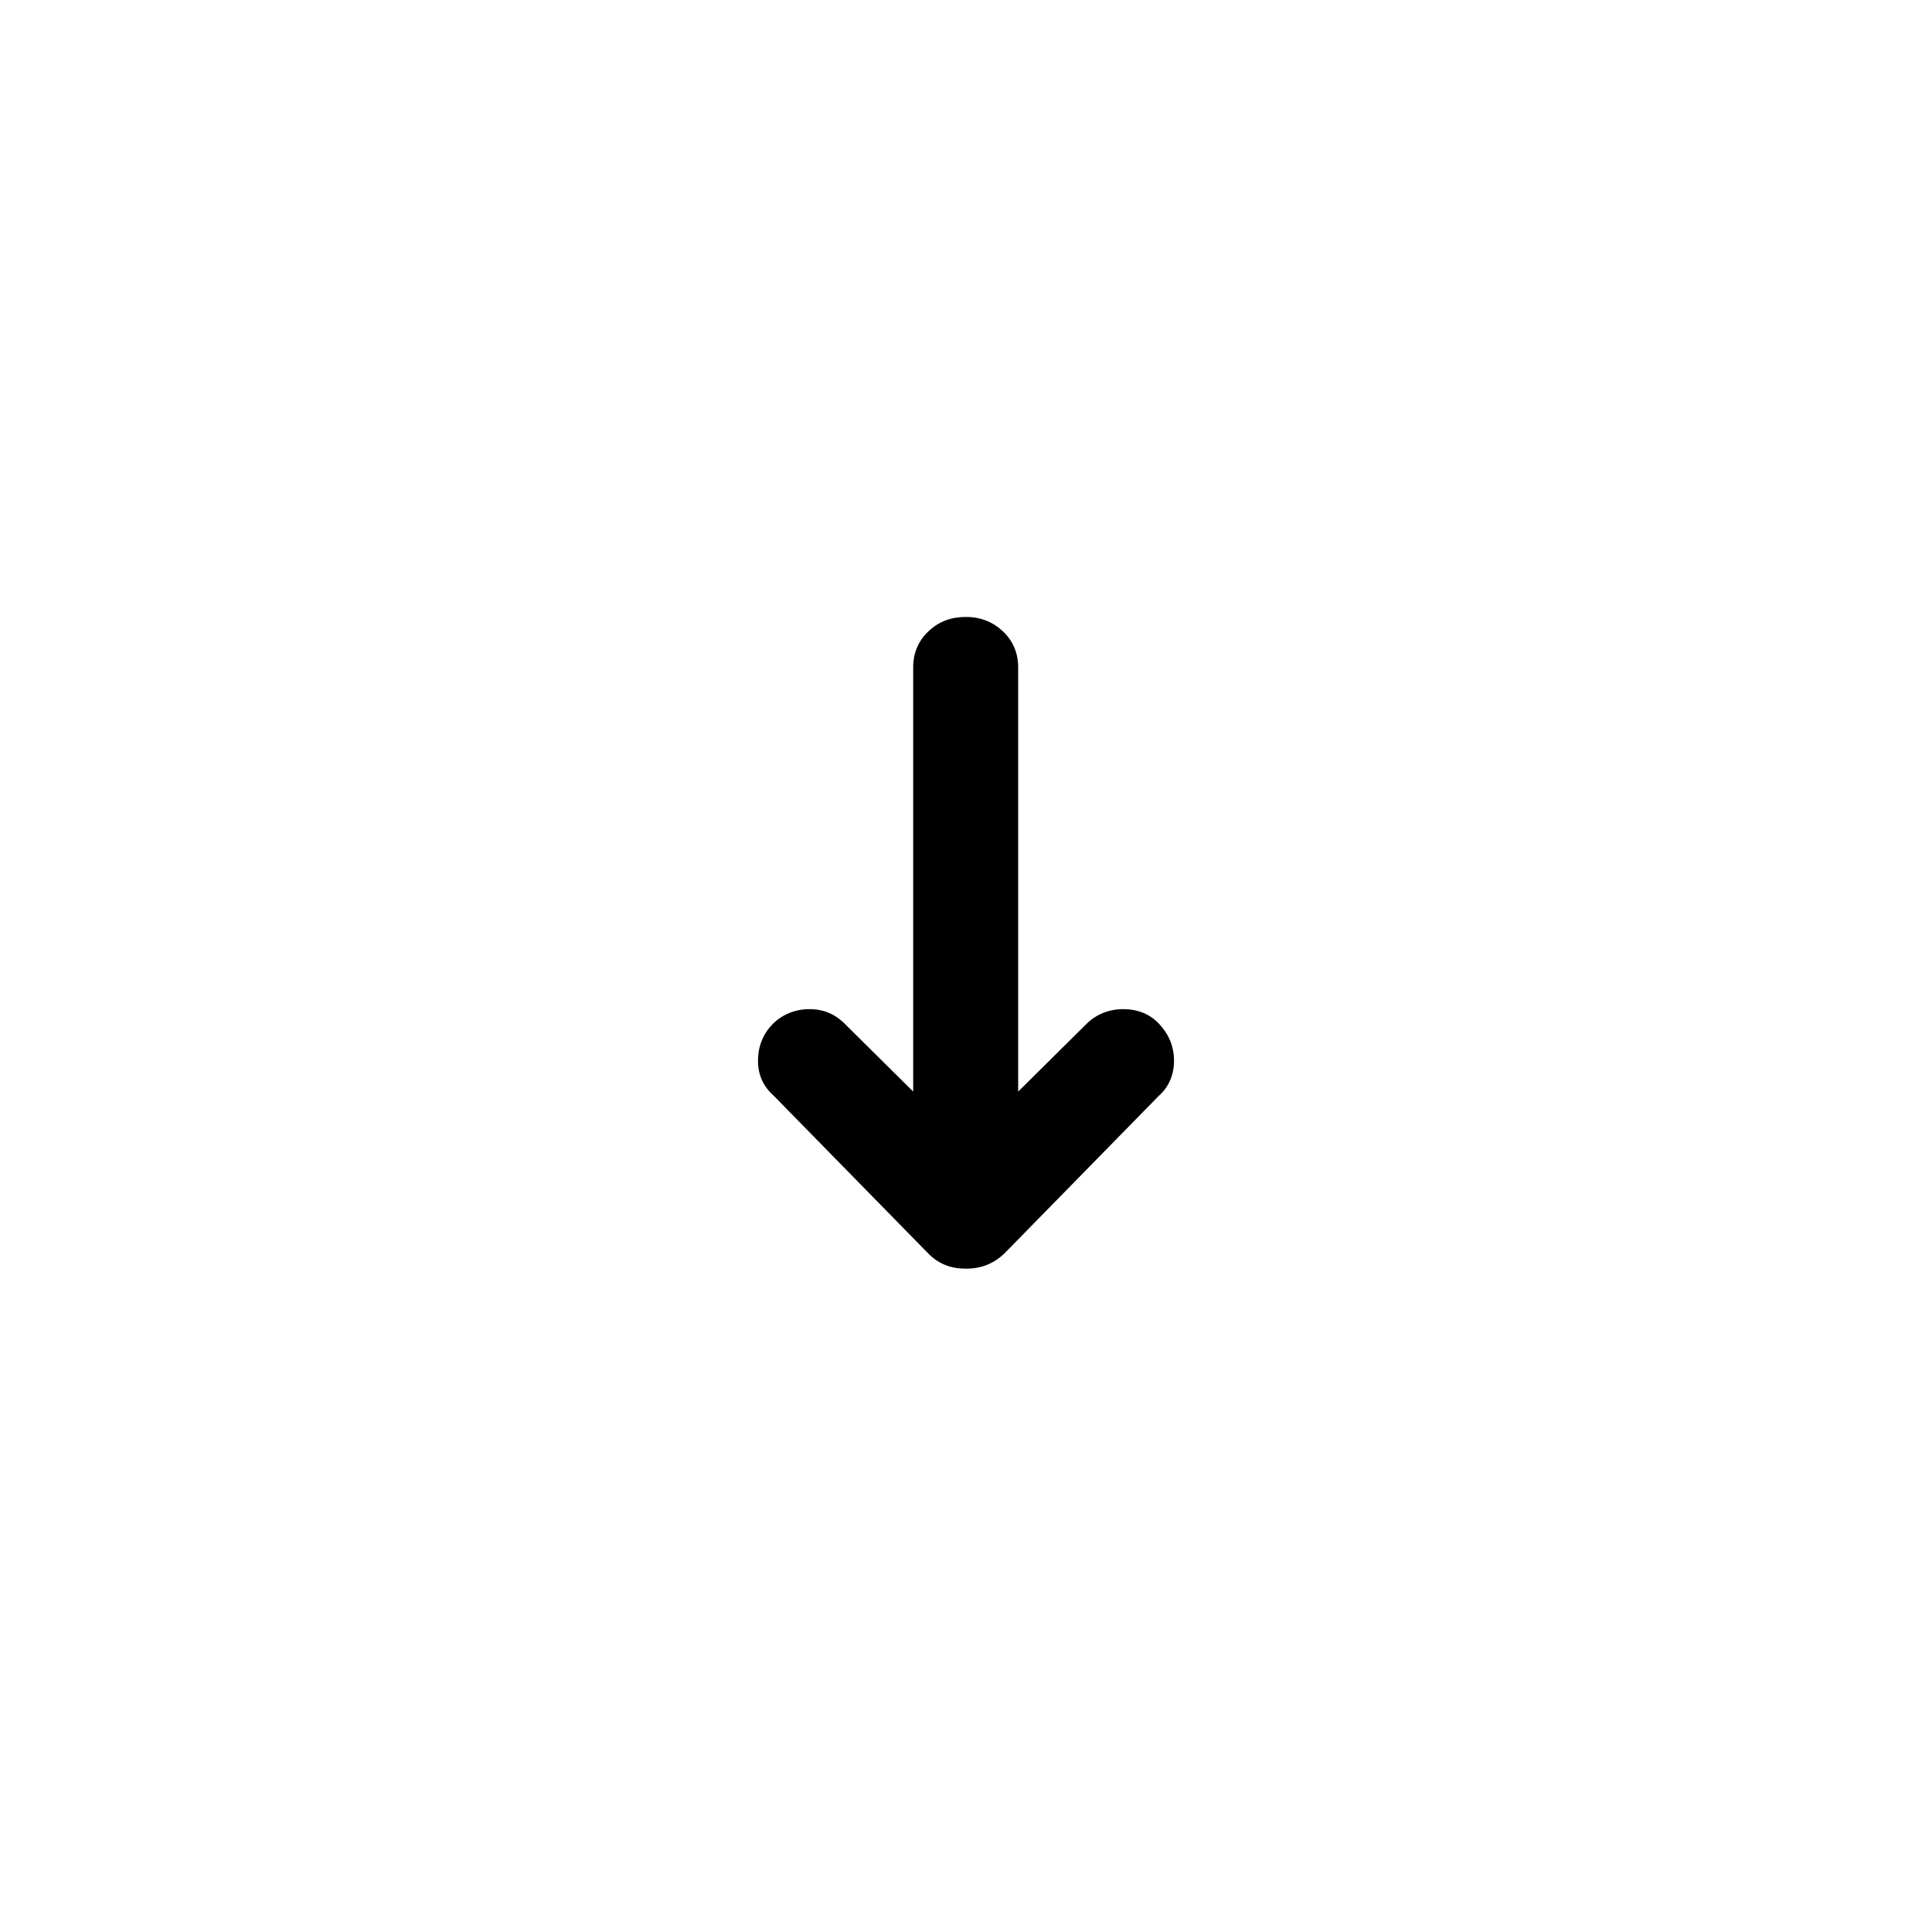
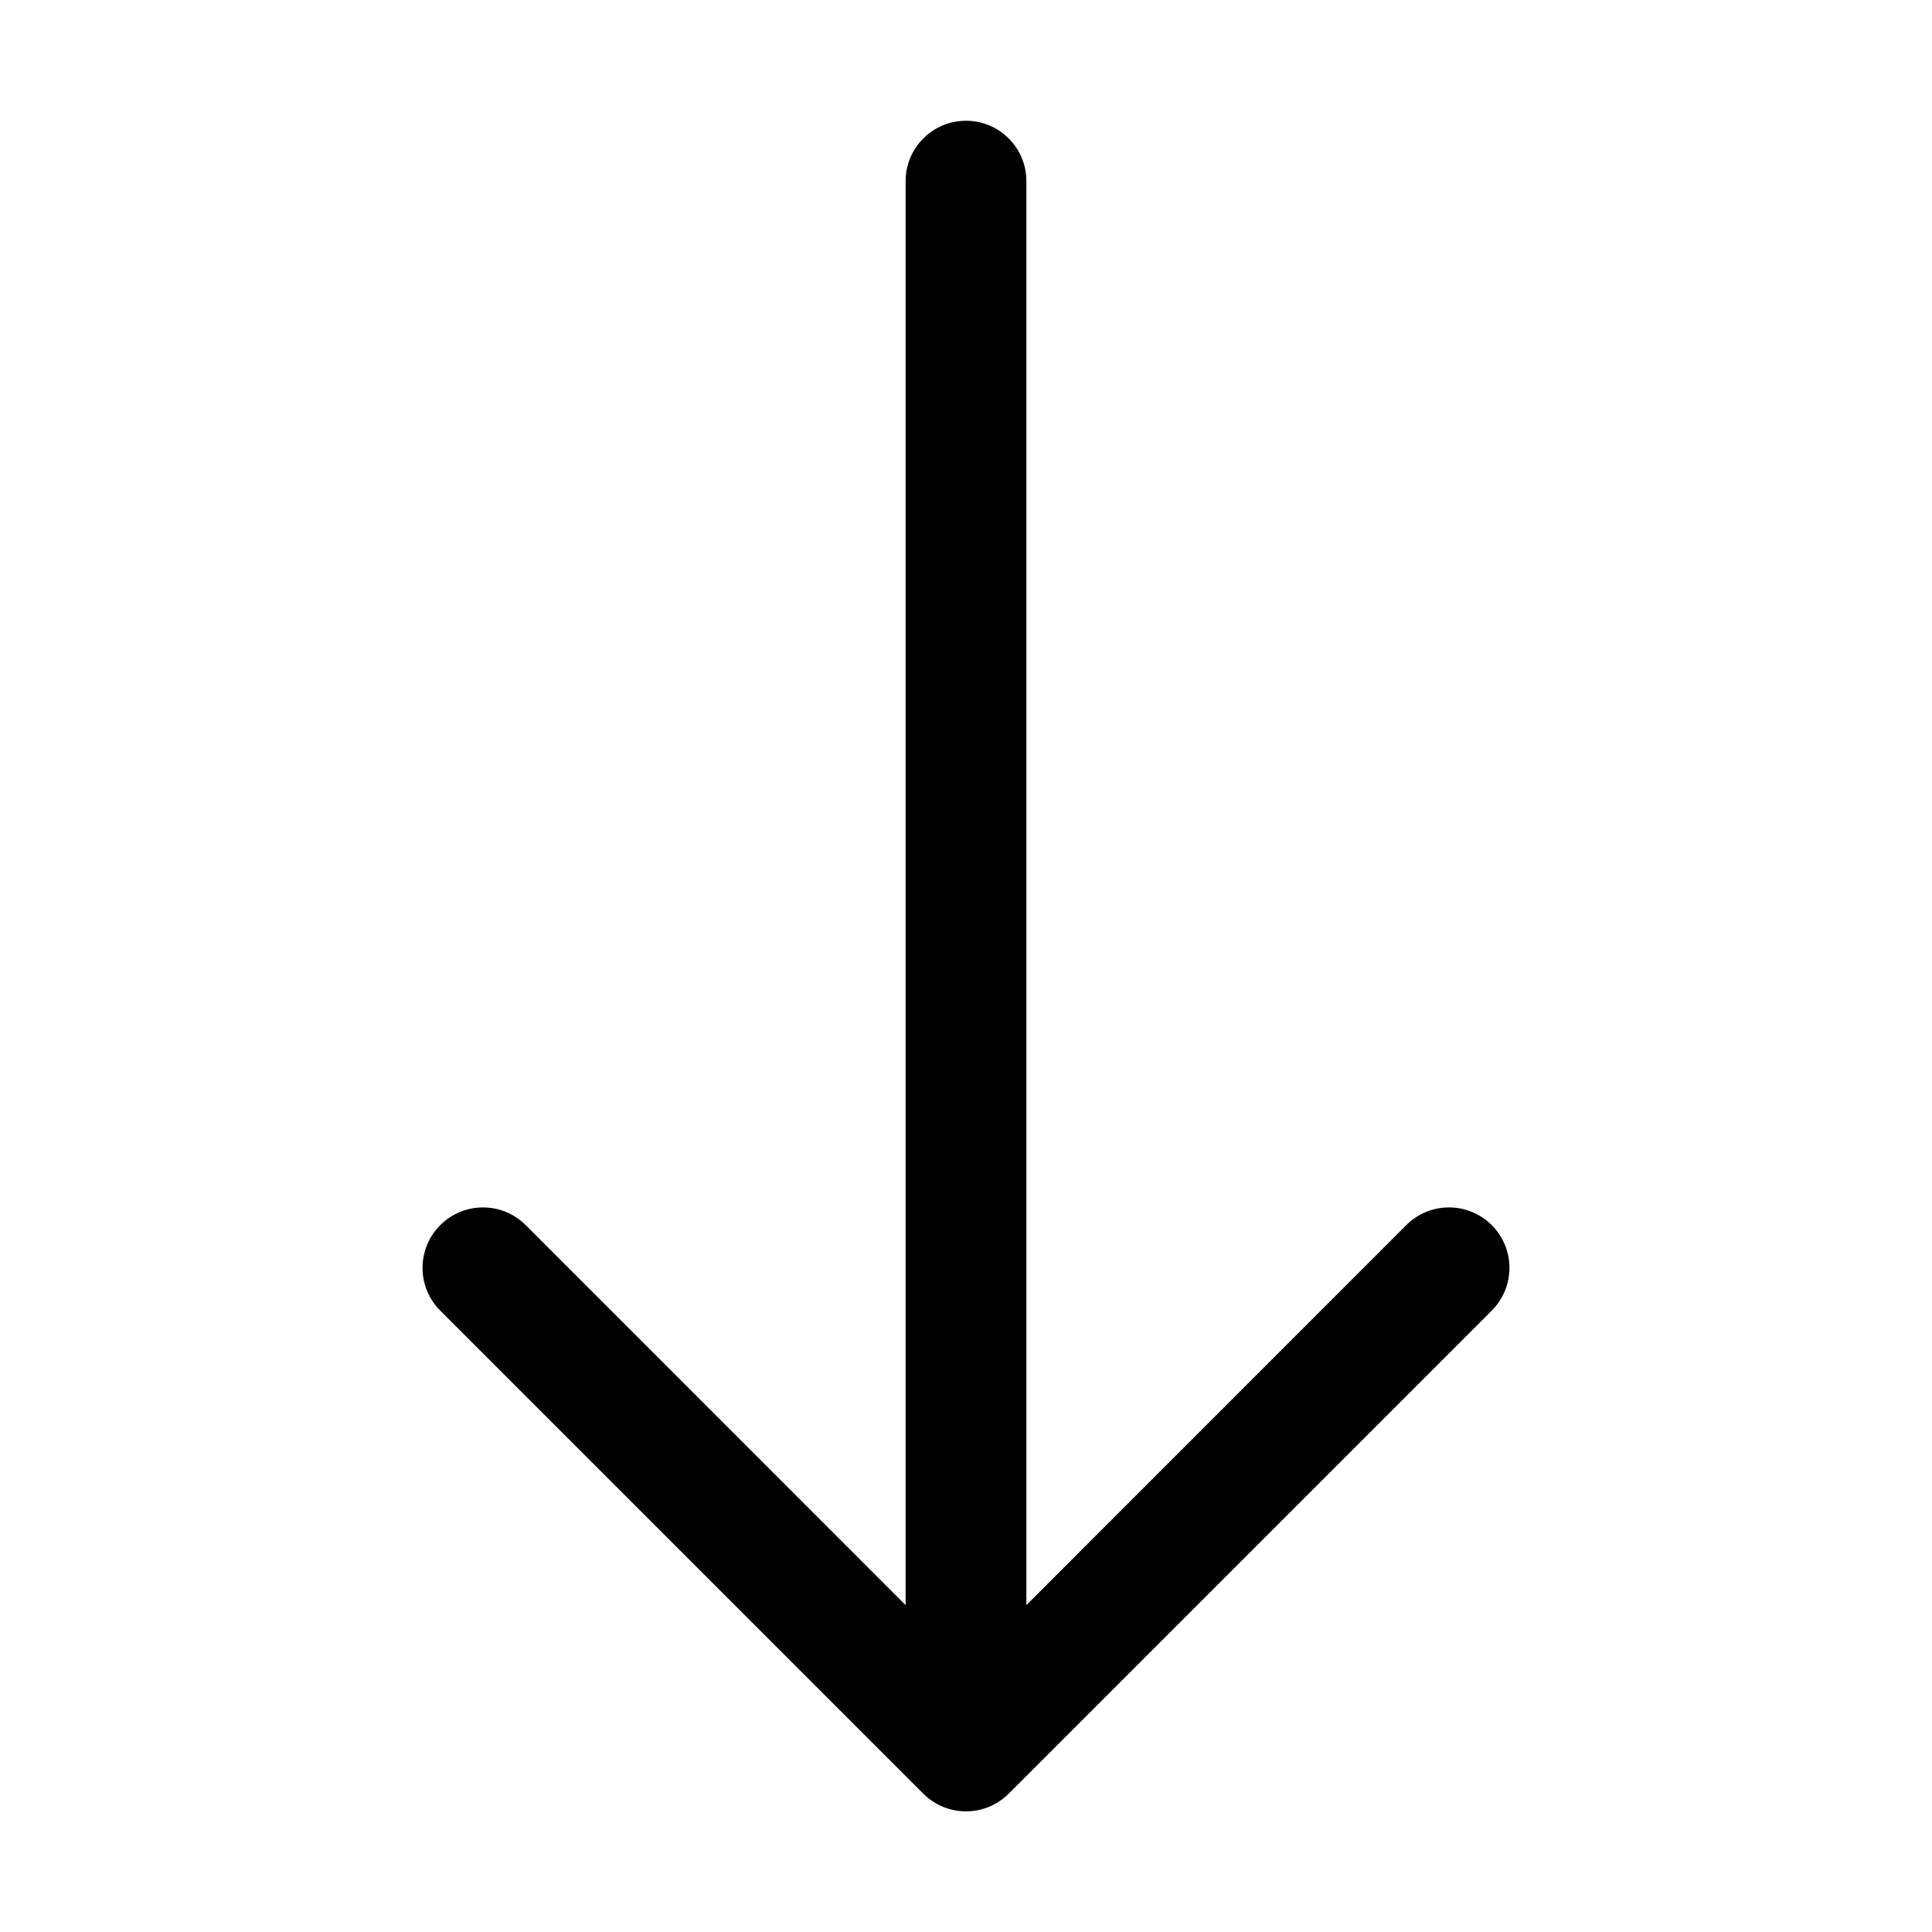
- <svg xmlns="http://www.w3.org/2000/svg" version="1.1" id="Layer_1" x="0px" y="0px" viewBox="0 0 30 30" style="enable-background:new 0 0 30 30;" xml:space="preserve">
-   <path d="M11.77,16.47c0,0.22,0.08,0.4,0.25,0.55l2.4,2.45c0.16,0.16,0.35,0.23,0.58,0.23c0.24,0,0.43-0.08,0.59-0.23l2.4-2.45  c0.16-0.14,0.24-0.33,0.24-0.55c0-0.22-0.08-0.41-0.23-0.57s-0.34-0.23-0.56-0.23s-0.42,0.08-0.57,0.23l-1.06,1.05v-6.59  c0-0.22-0.08-0.41-0.24-0.56C15.42,9.66,15.23,9.58,15,9.58s-0.42,0.07-0.58,0.22c-0.16,0.15-0.24,0.34-0.24,0.56v6.59l-1.06-1.05  c-0.16-0.16-0.34-0.23-0.55-0.23c-0.22,0-0.42,0.08-0.57,0.23S11.77,16.25,11.77,16.47z" />
+ <svg xmlns="http://www.w3.org/2000/svg" width="16" height="16" fill="currentColor" class="bi bi-arrow-down" viewBox="0 0 16 16">
+   <path fill-rule="evenodd" d="M8 1a.5.5 0 0 1 .5.5v11.793l3.146-3.147a.5.5 0 0 1 .708.708l-4 4a.5.5 0 0 1-.708 0l-4-4a.5.5 0 0 1 .708-.708L7.5 13.293V1.5A.5.5 0 0 1 8 1" />
</svg>
